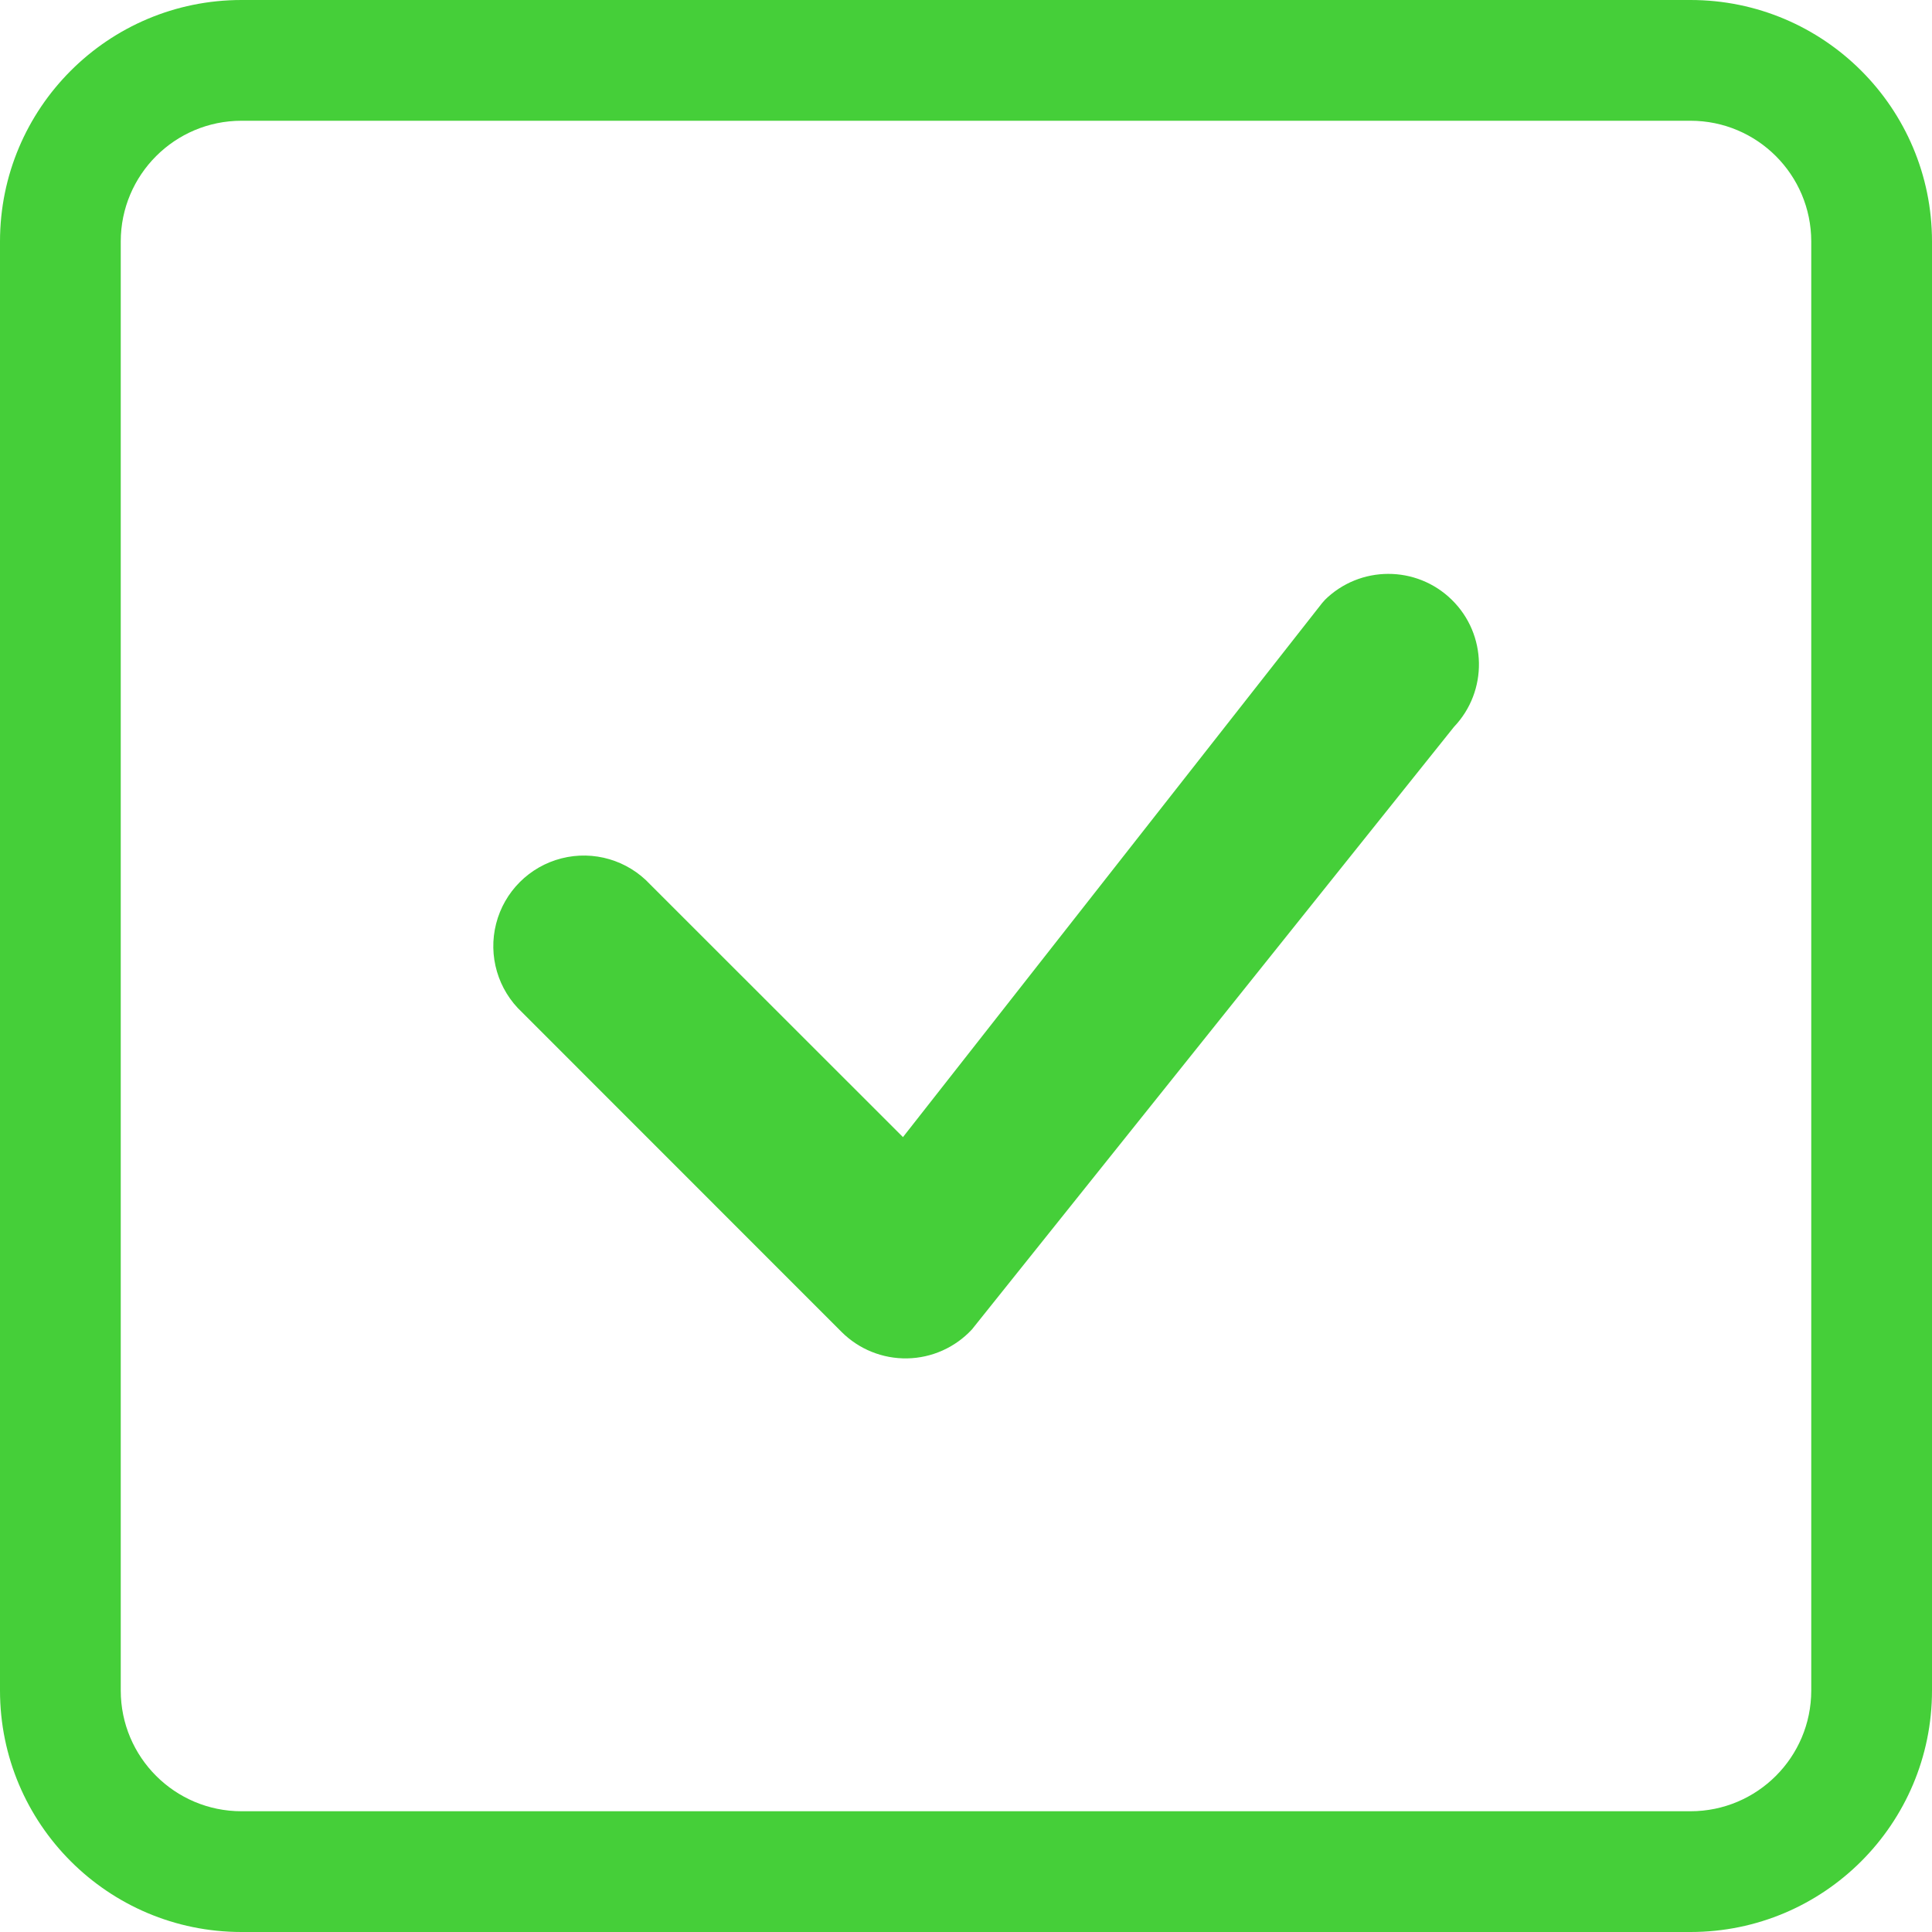
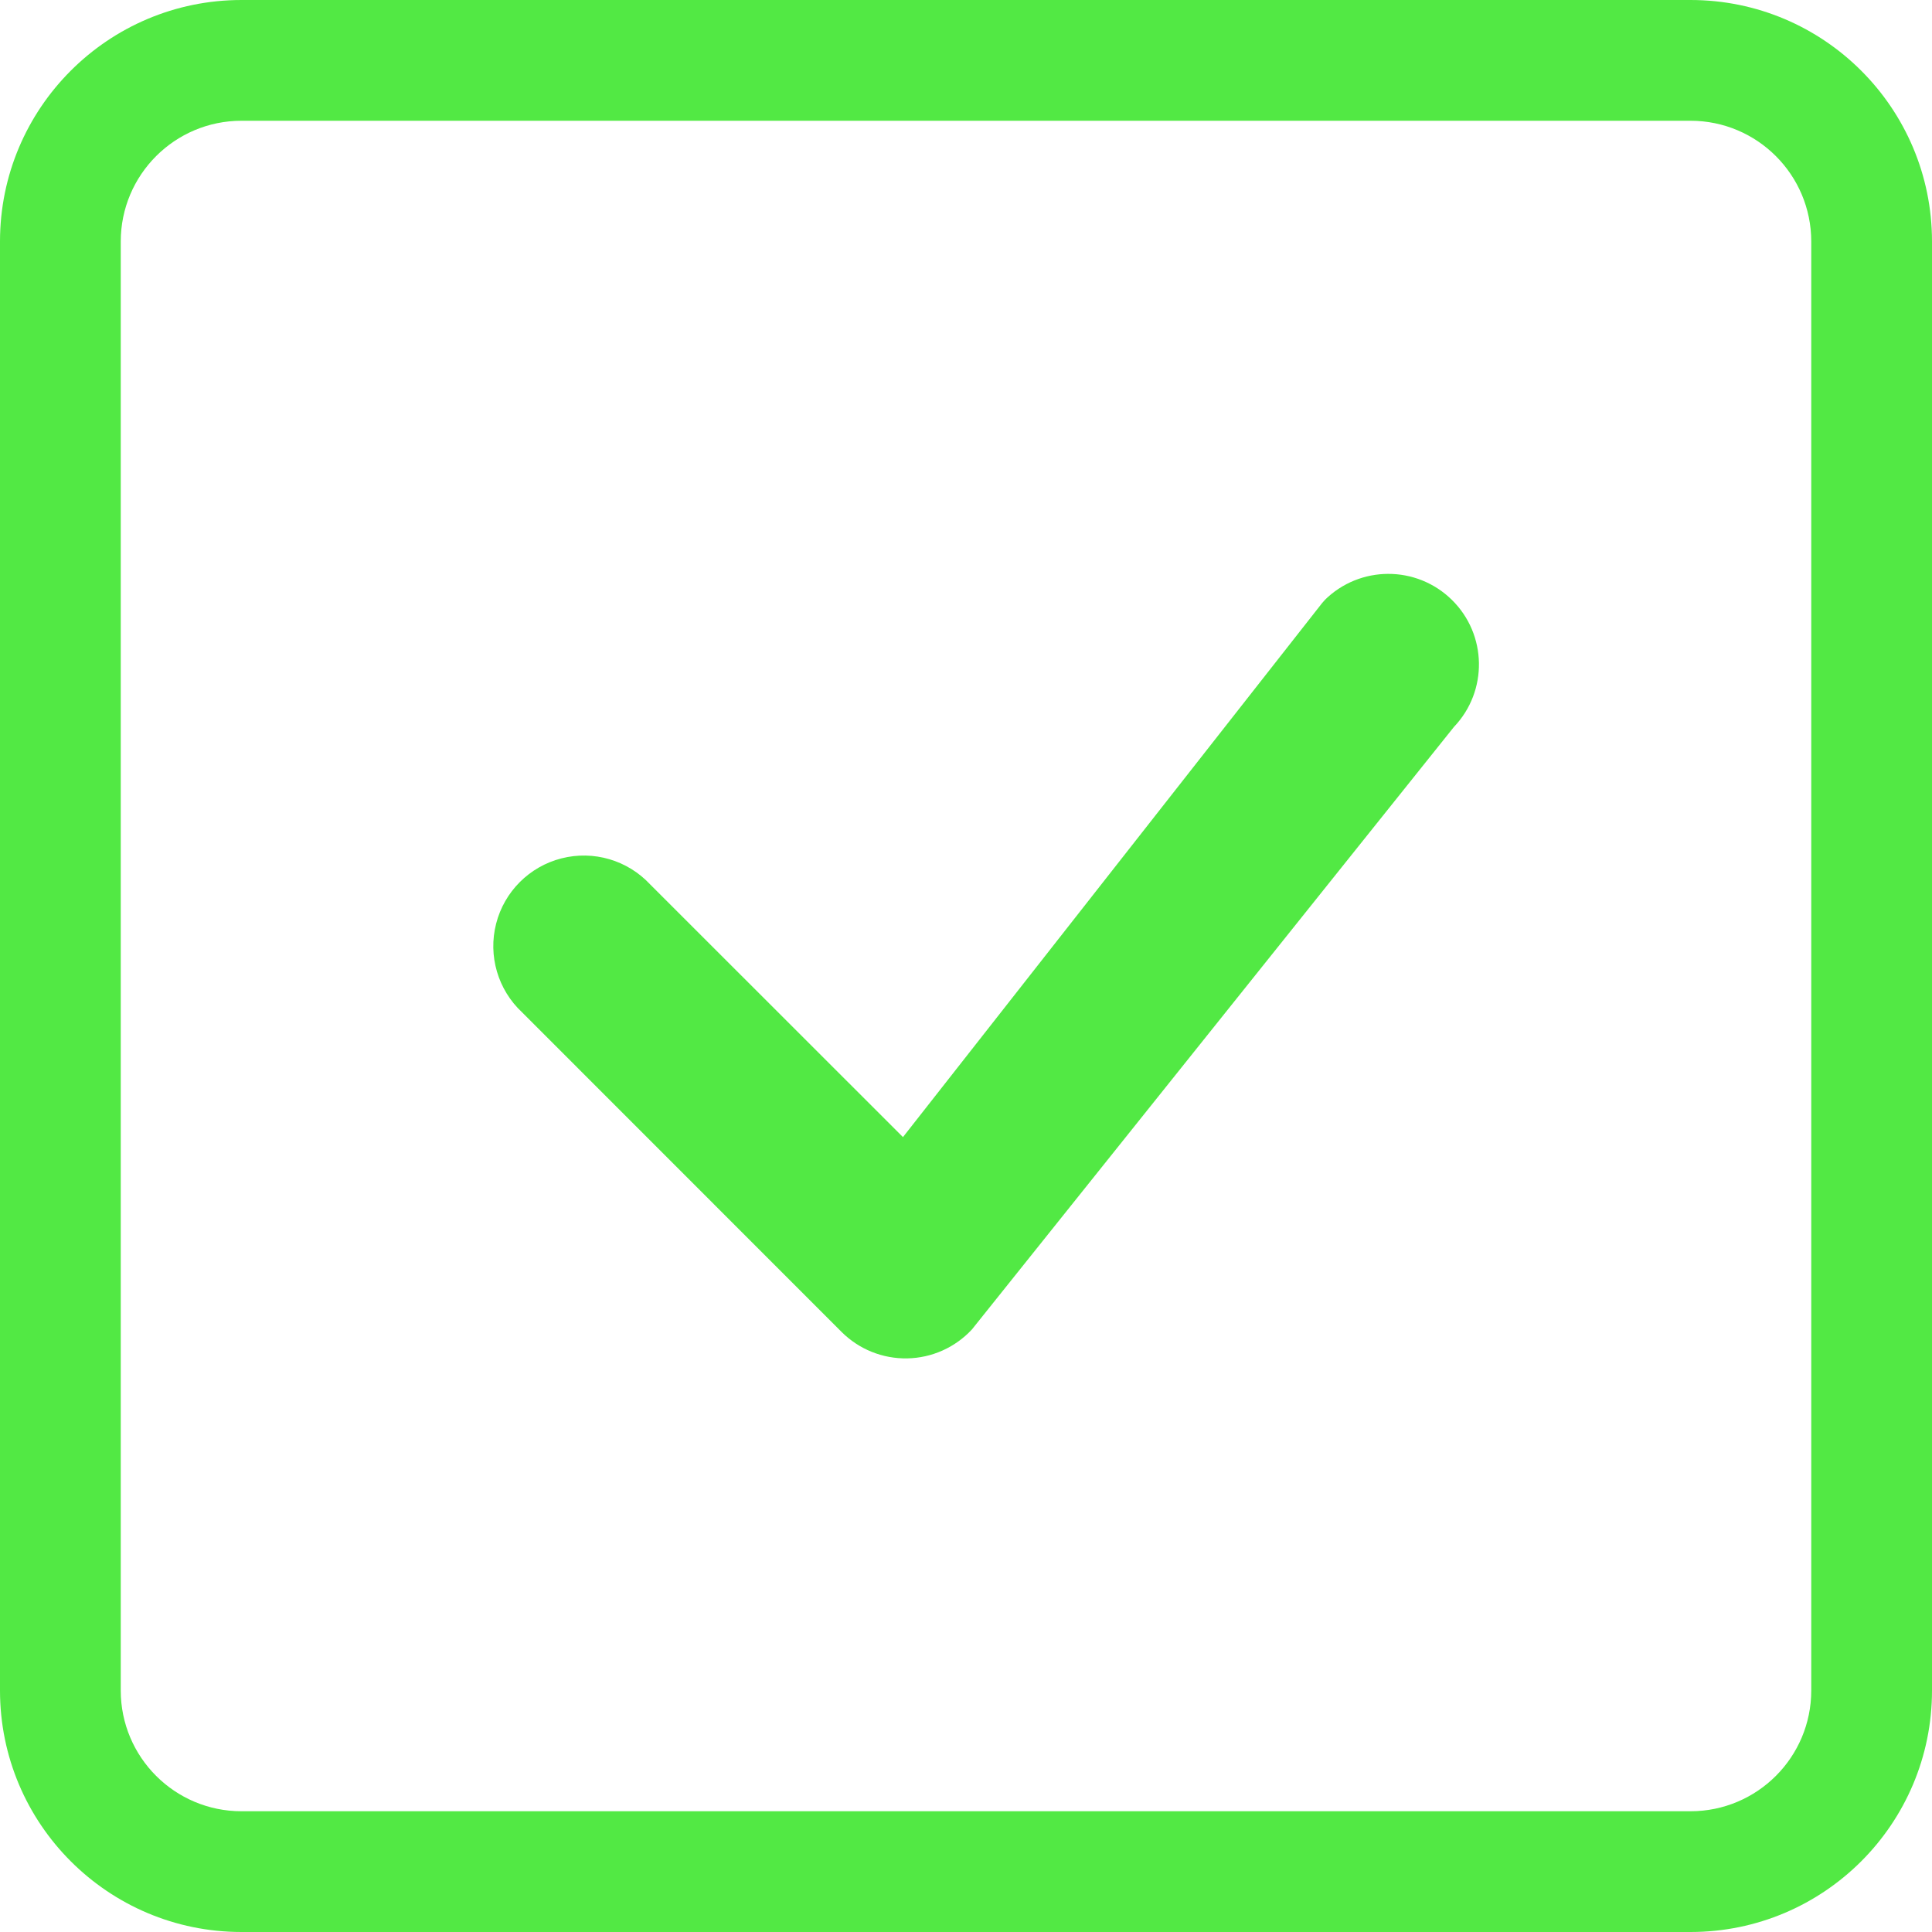
- <svg xmlns="http://www.w3.org/2000/svg" color="#45cf39" width="20" height="20" fill="currentColor" class="bi bi-check-square" viewBox="0 0 16 16">
+ <svg xmlns="http://www.w3.org/2000/svg" color="#52e944" width="22" height="22" fill="currentColor" class="bi bi-check-square" viewBox="0 0 16 16">
  <path d="M14 1a1 1 0 0 1 1 1v12a1 1 0 0 1-1 1H2a1 1 0 0 1-1-1V2a1 1 0 0 1 1-1h12zM2 0a2 2 0 0 0-2 2v12a2 2 0 0 0 2 2h12a2 2 0 0 0 2-2V2a2 2 0 0 0-2-2H2z" />
  <path d="M10.97 4.97a.75.75 0 0 1 1.071 1.05l-3.992 4.99a.75.75 0 0 1-1.08.02L4.324 8.384a.75.75 0 1 1 1.06-1.06l2.094 2.093 3.473-4.425a.235.235 0 0 1 .02-.022z" />
</svg>
